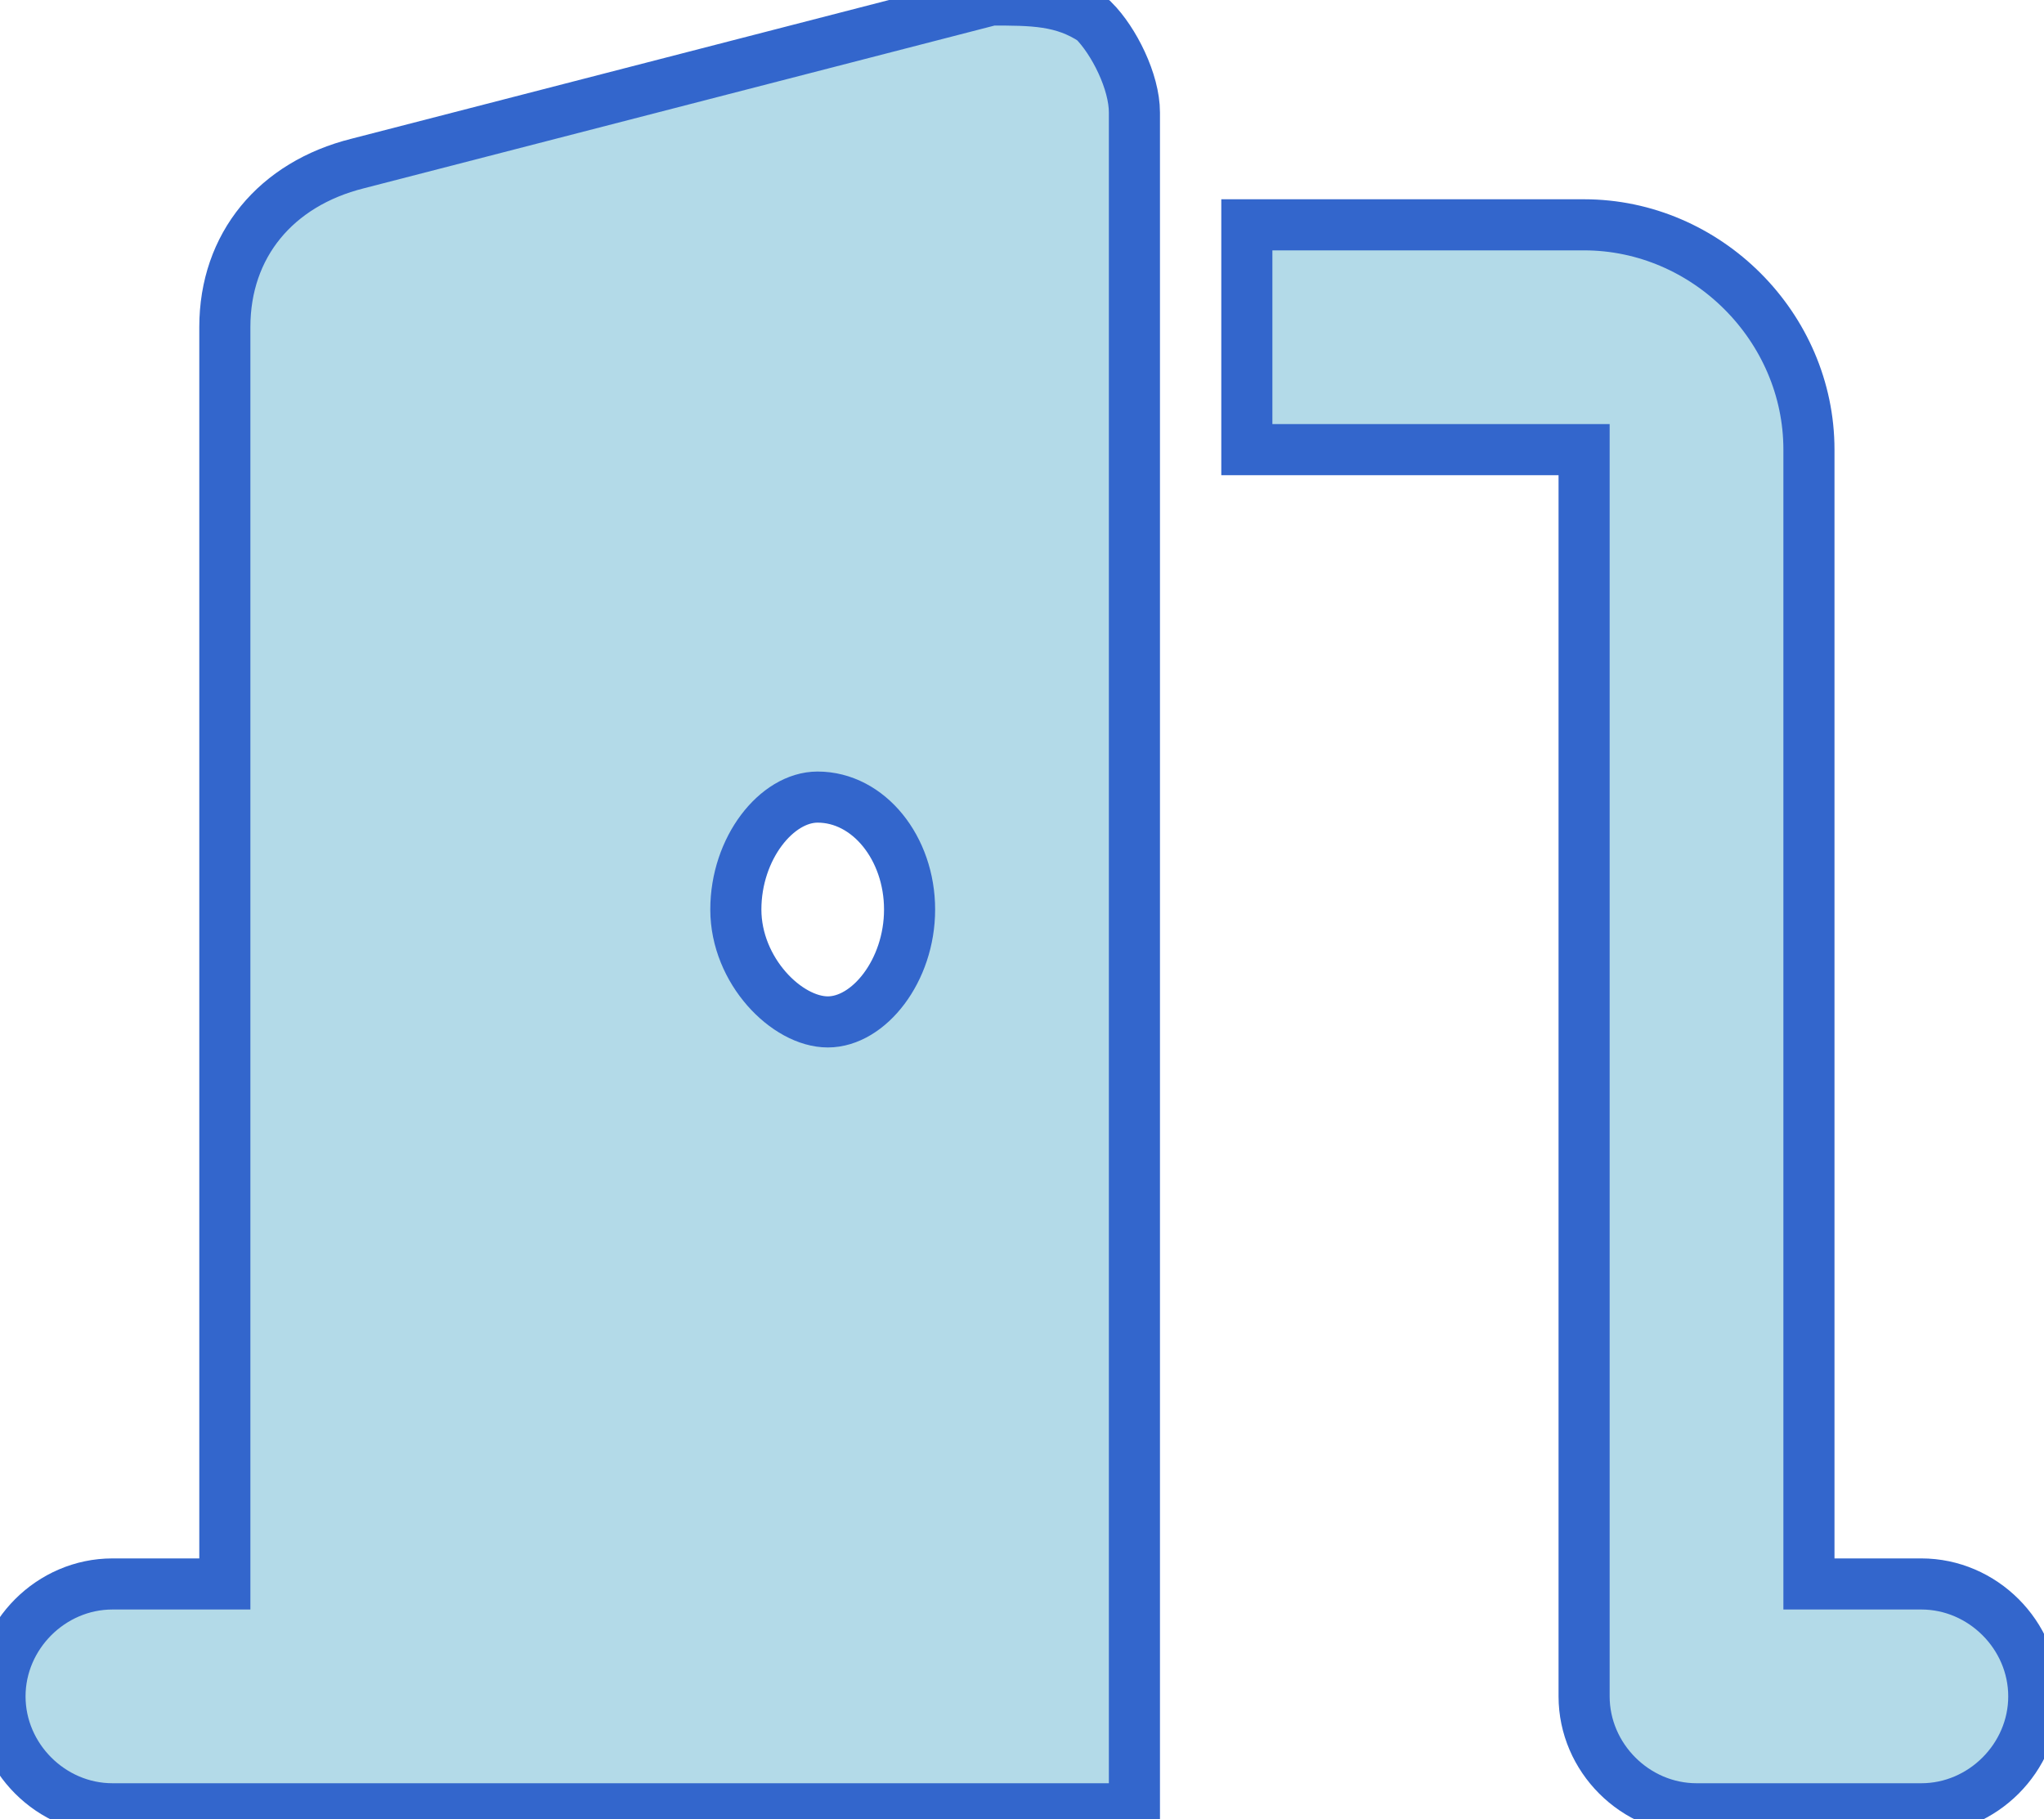
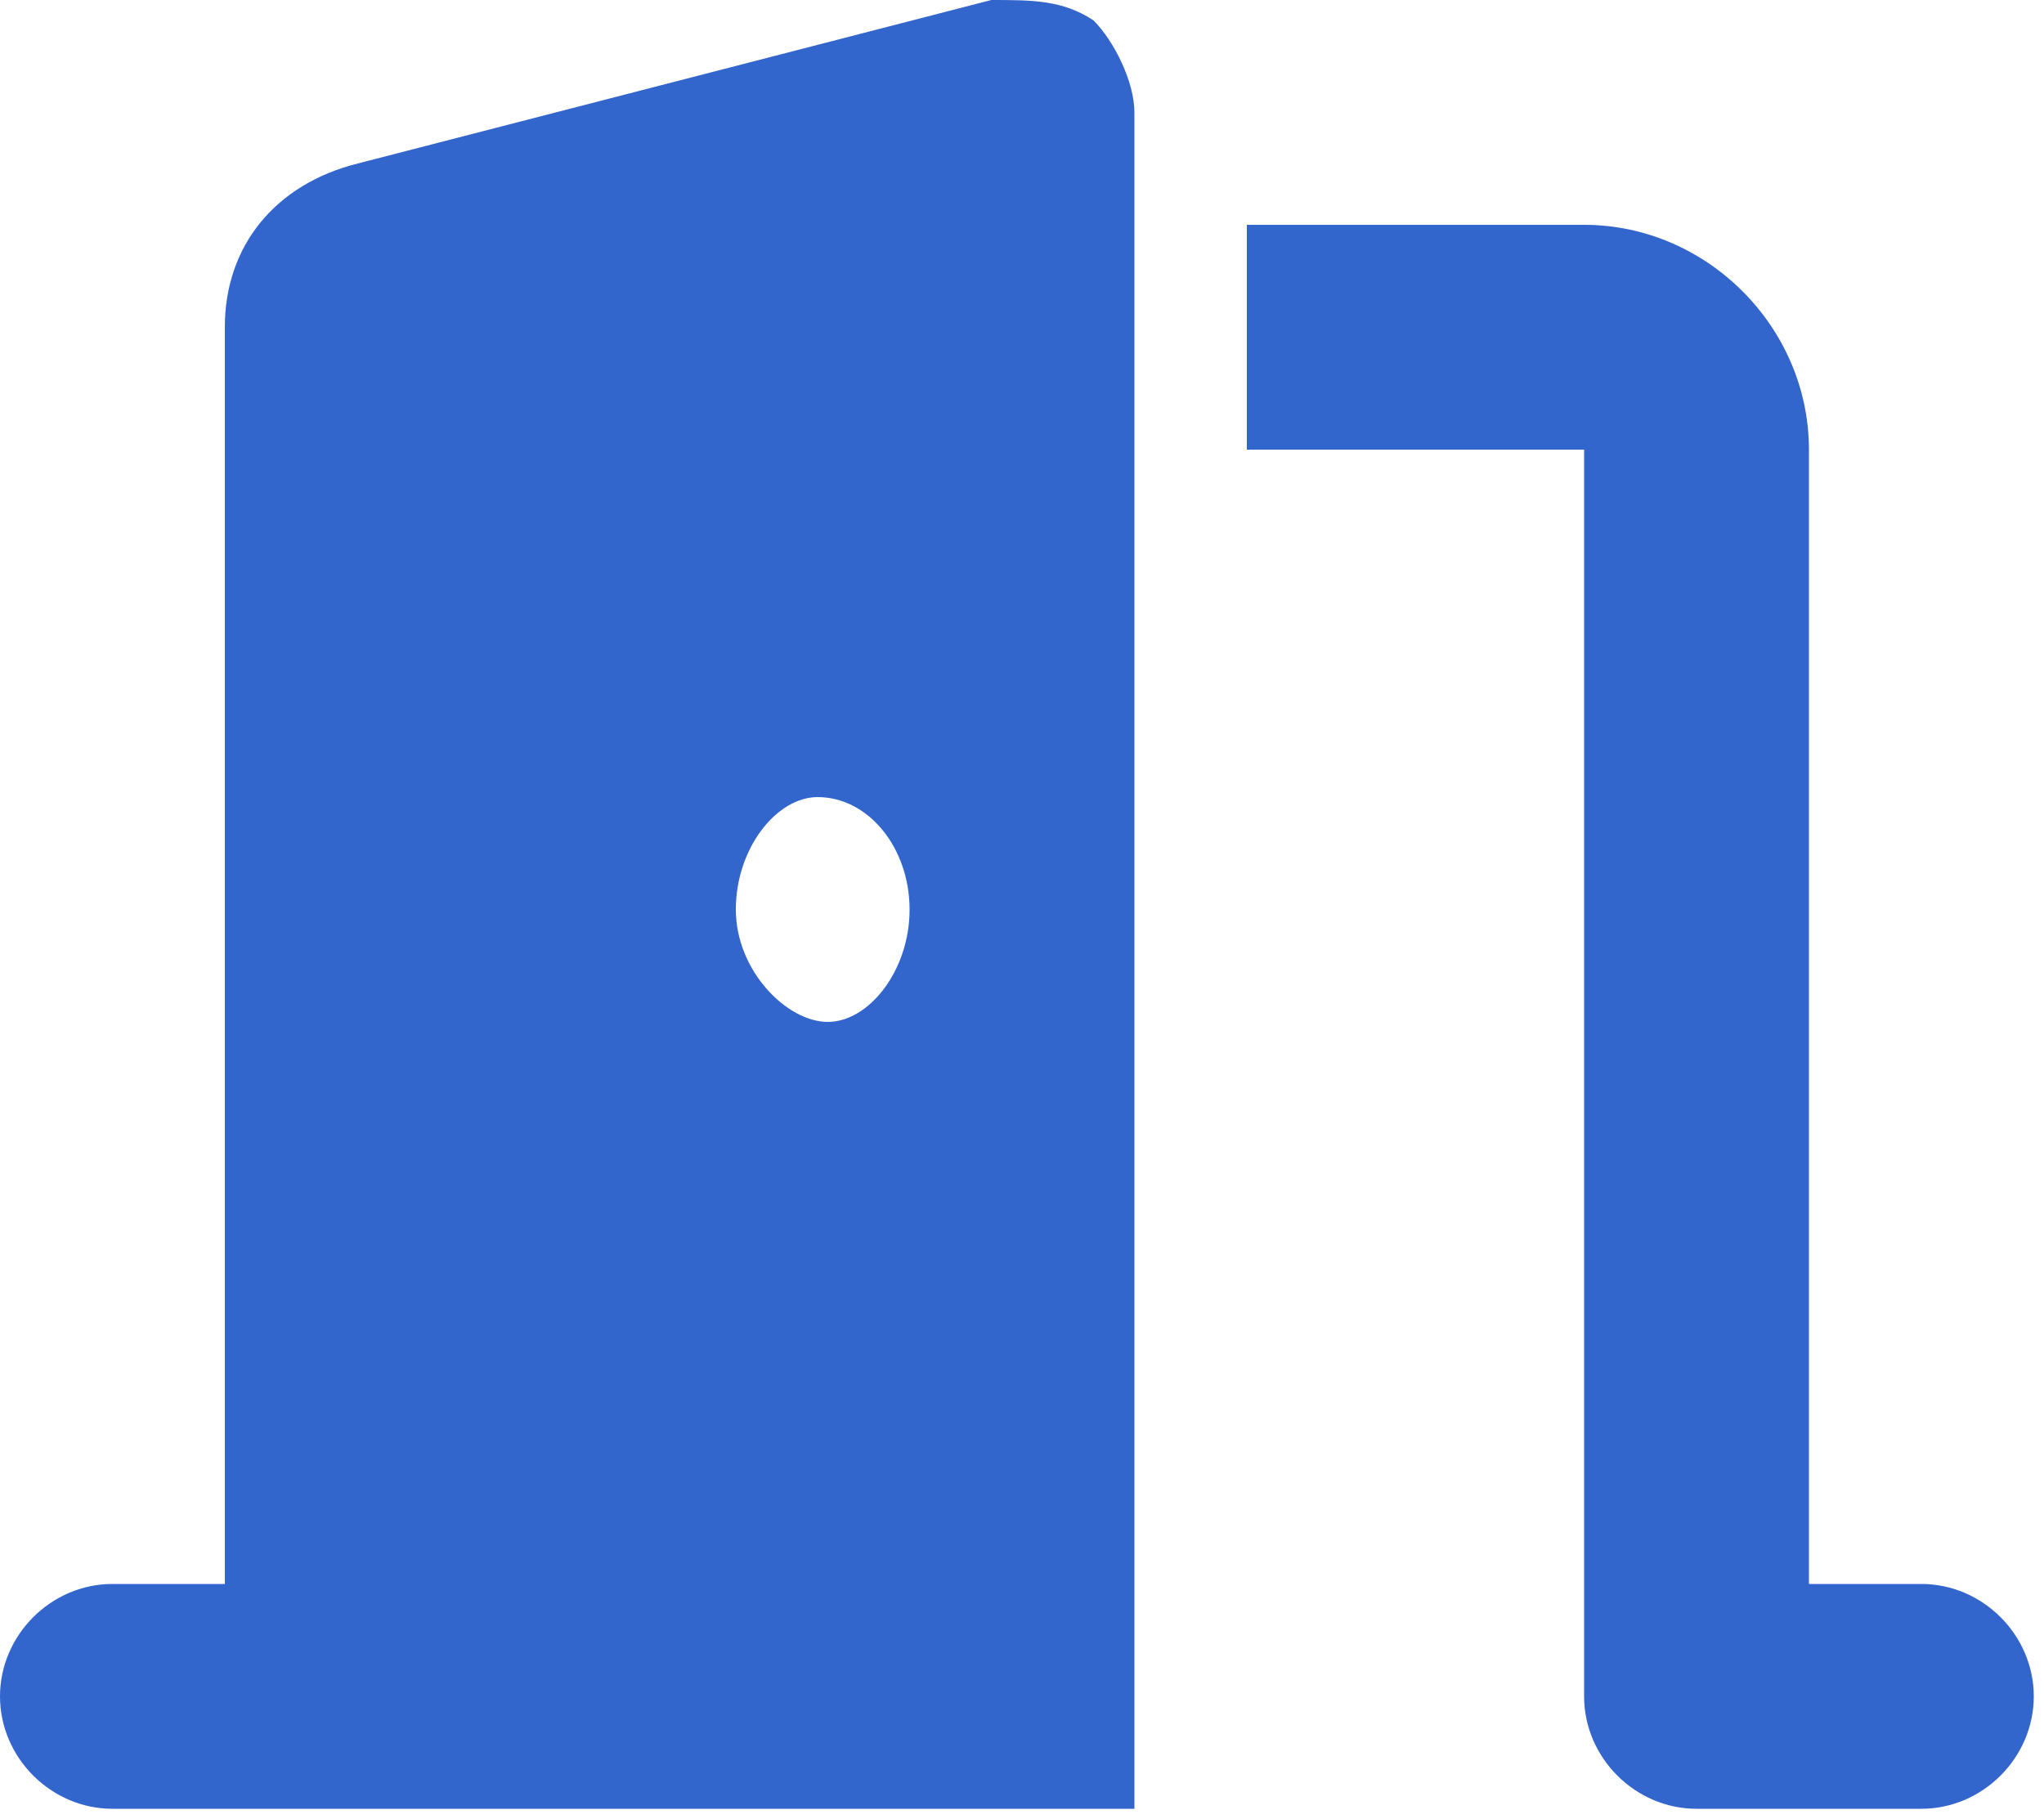
<svg xmlns="http://www.w3.org/2000/svg" version="1.1" id="Capa_1" x="0px" y="0px" viewBox="0 0 20 17.8" style="enable-background:new 0 0 20 17.8;" xml:space="preserve">
  <style type="text/css">
- 	.st0{fill:#B3DAE8;stroke:#3366CC;stroke-width:0.5;stroke-miterlimit:10;}
+ 	.st0{fill:#3366CC;}
</style>
  <path id="door-open" class="st0" d="M11.1,1.1c0-0.3-0.2-0.7-0.4-0.9C10.4,0,10.1,0,9.7,0L3.5,1.6C2.7,1.8,2.2,2.4,2.2,3.2v12.3H1.1  C0.5,15.5,0,16,0,16.6s0.5,1.1,1.1,1.1h10V1.1z M8.9,8.9c0,0.6-0.4,1.1-0.8,1.1S7.2,9.5,7.2,8.9S7.6,7.8,8,7.8  C8.5,7.8,8.9,8.3,8.9,8.9z M12.2,4.4h3.3v12.2c0,0.6,0.5,1.1,1.1,1.1l0,0h2.2c0.6,0,1.1-0.5,1.1-1.1s-0.5-1.1-1.1-1.1l0,0h-1.1V4.4  c0-1.2-1-2.2-2.2-2.2h-3.3C12.2,2.2,12.2,4.4,12.2,4.4z" />
</svg>
